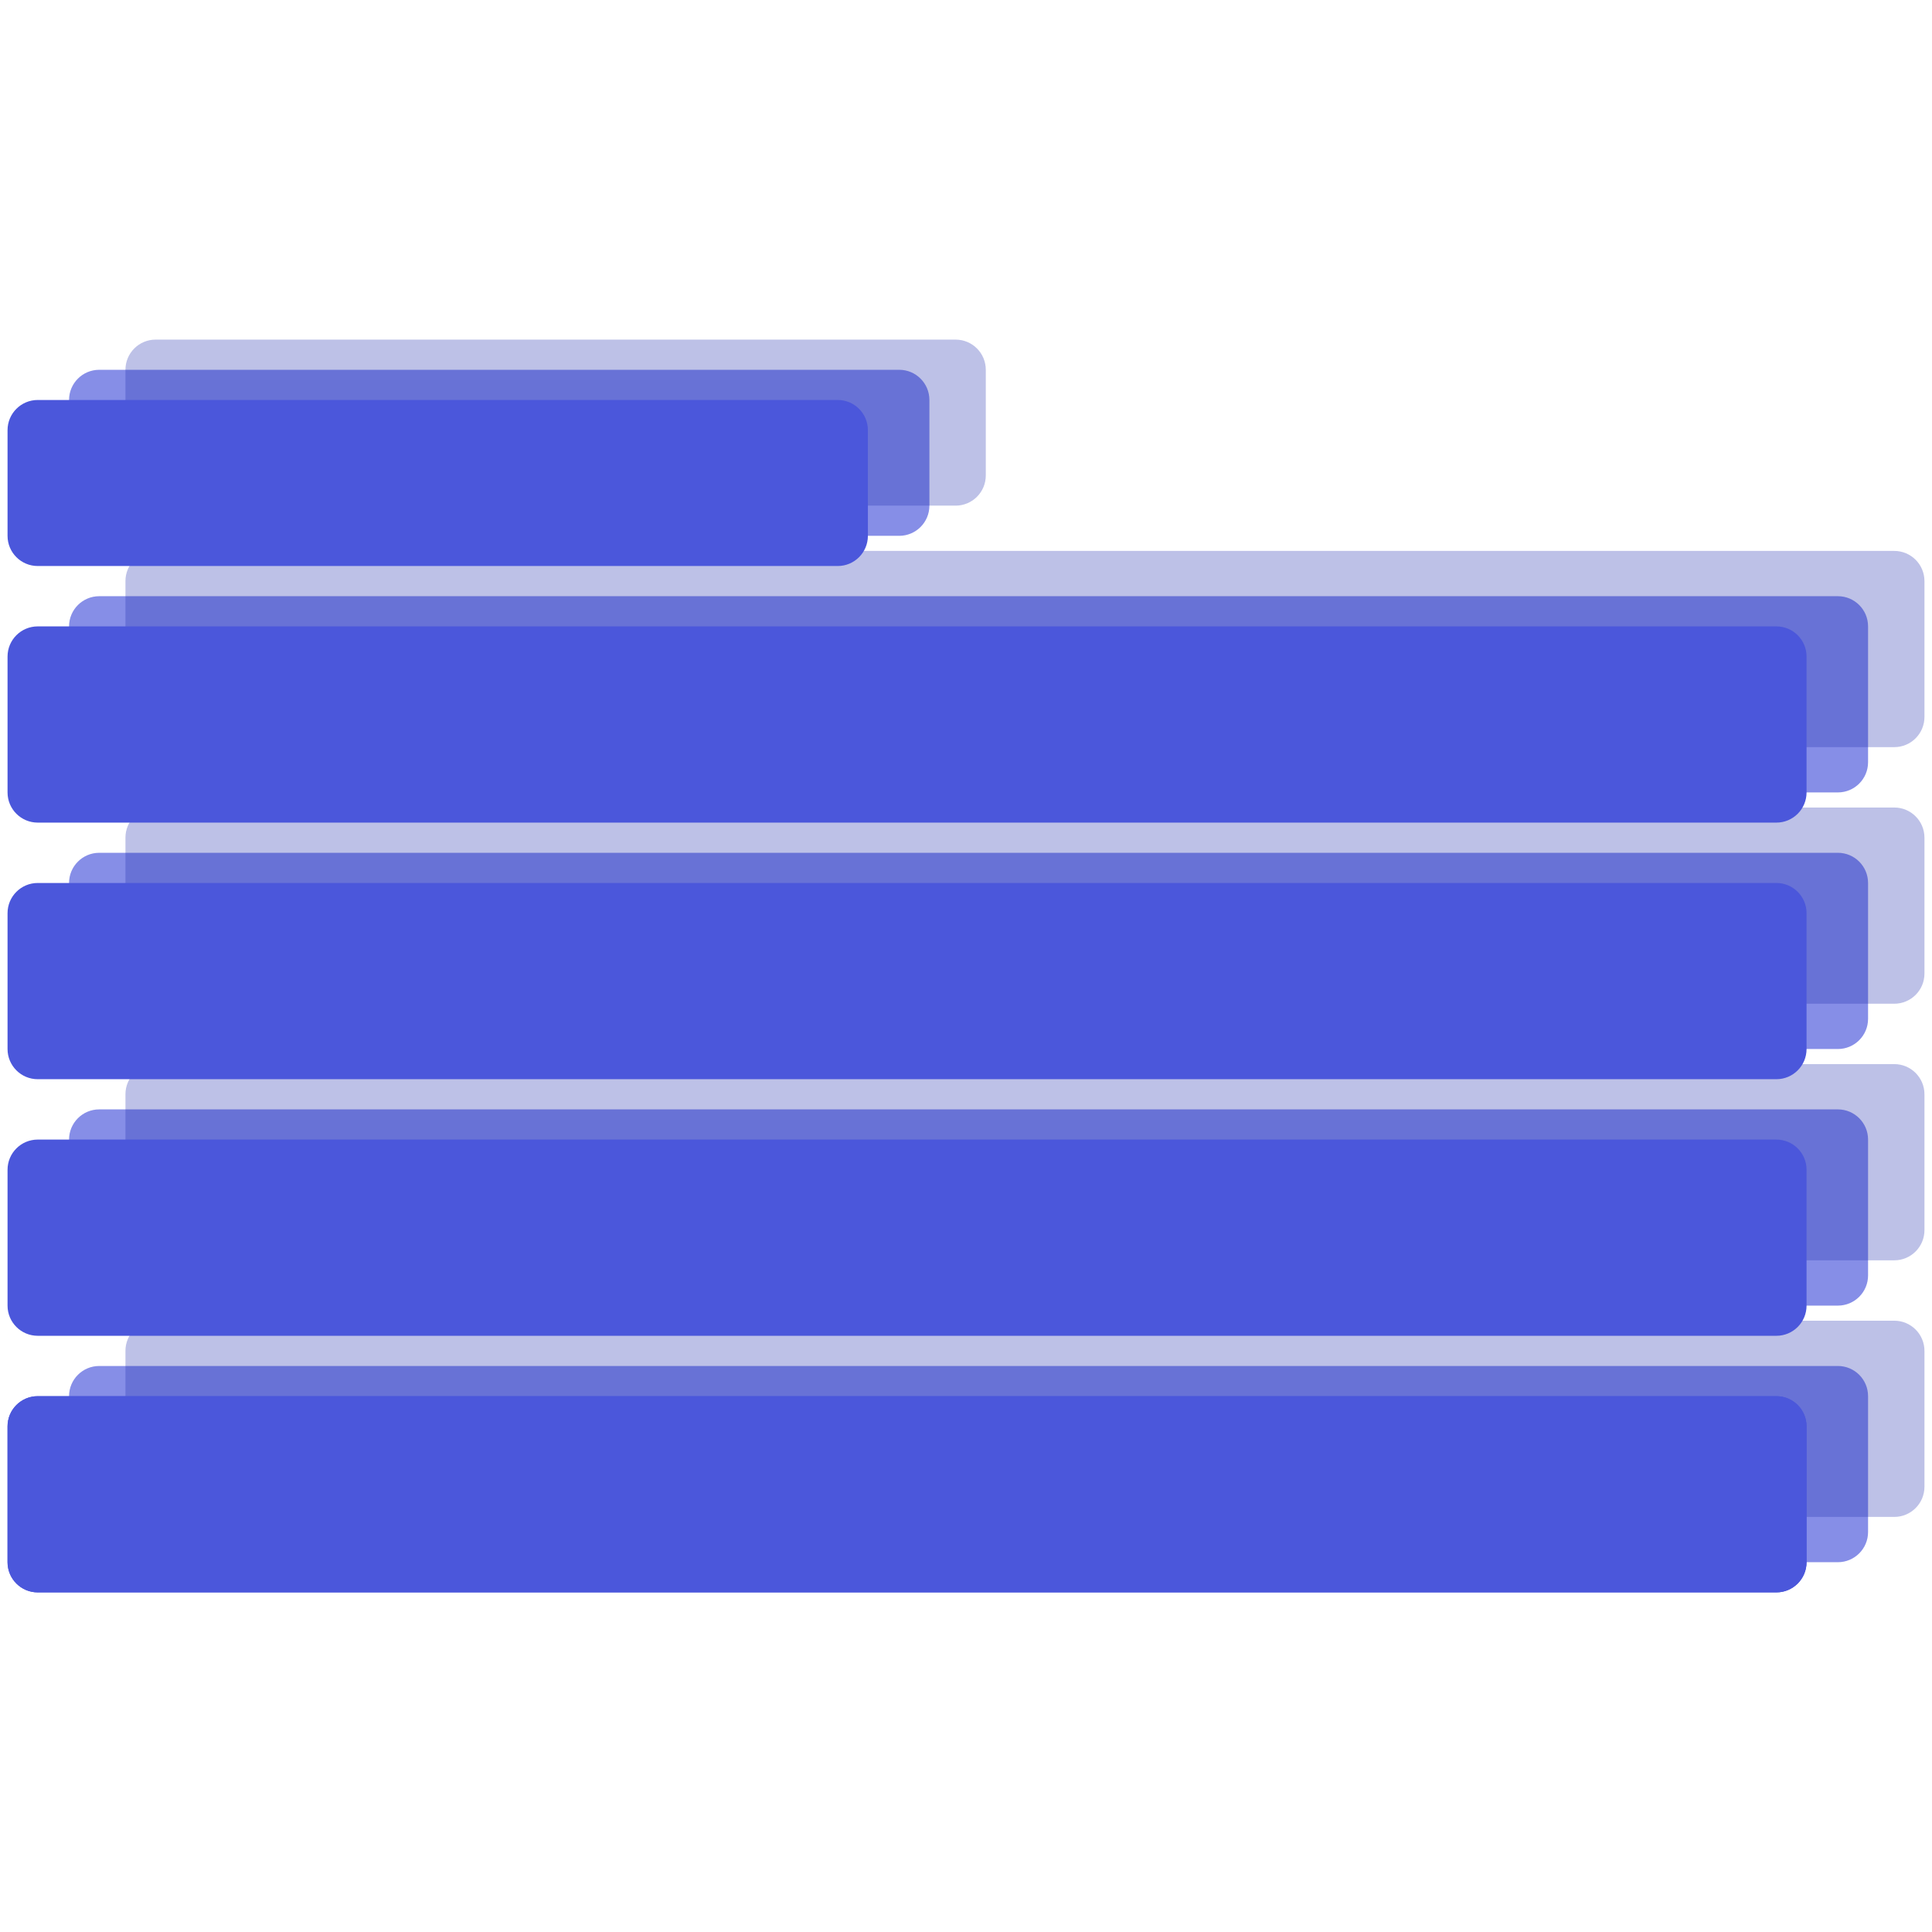
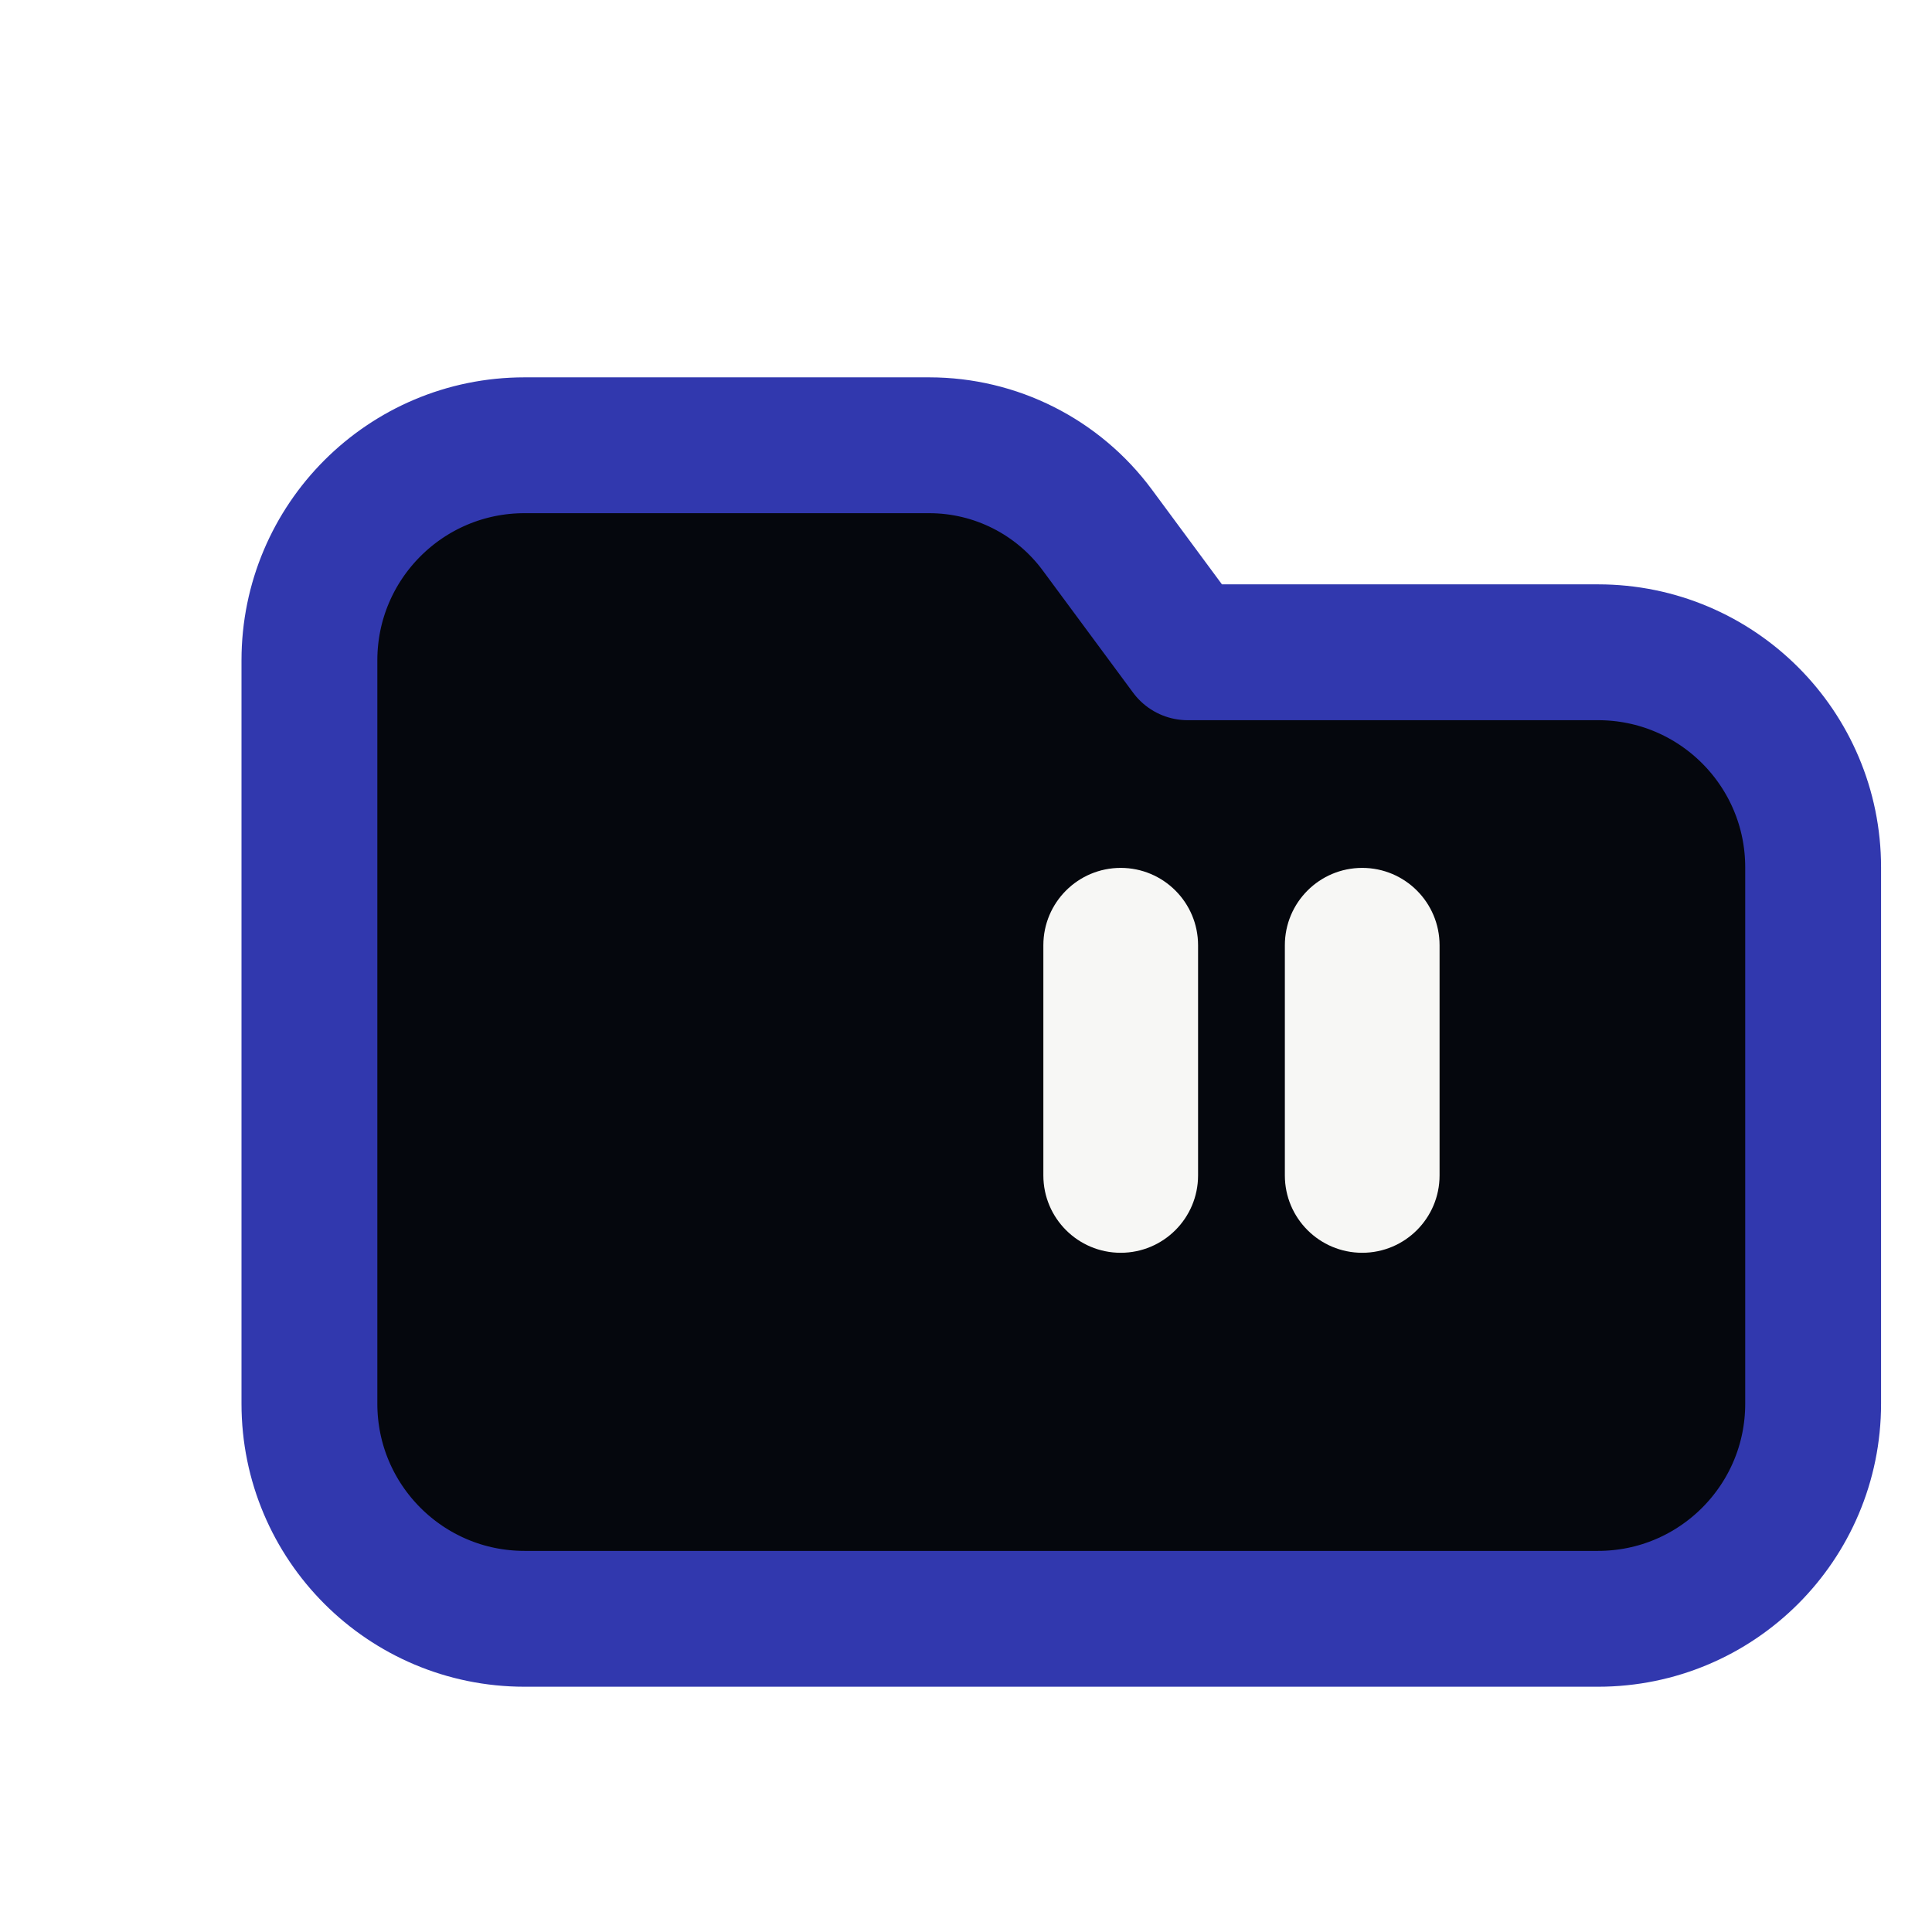
- <svg xmlns="http://www.w3.org/2000/svg" viewBox="0 0 128 128" fill="none">
-   <g transform="translate(0.5, 22.5)">
-     <g>
-       <g transform="translate(4.075 2)">
-         <path d="M 0 68 C 0 66.895 0.895 66 2 66 L 117.189 66 C 118.294 66 119.189 66.895 119.189 68 L 119.189 77 C 119.189 78.105 118.294 79 117.189 79 L 2 79 C 0.895 79 0 78.105 0 77 Z" fill="rgba(75, 87, 219, 0.67)" />
-         <path d="M 0 51 C 0 49.895 0.895 49 2 49 L 117.189 49 C 118.294 49 119.189 49.895 119.189 51 L 119.189 60 C 119.189 61.105 118.294 62 117.189 62 L 2 62 C 0.895 62 0 61.105 0 60 Z" fill="rgba(75, 87, 219, 0.67)" />
-         <path d="M 0 34 C 0 32.895 0.895 32 2 32 L 117.189 32 C 118.294 32 119.189 32.895 119.189 34 L 119.189 43 C 119.189 44.105 118.294 45 117.189 45 L 2 45 C 0.895 45 0 44.105 0 43 Z" fill="rgba(75, 87, 219, 0.67)" />
-         <path d="M 0 17 C 0 15.895 0.895 15 2 15 L 117.189 15 C 118.294 15 119.189 15.895 119.189 17 L 119.189 26 C 119.189 27.105 118.294 28 117.189 28 L 2 28 C 0.895 28 0 27.105 0 26 Z" fill="rgba(75, 87, 219, 0.67)" />
-         <path d="M 0 2 C 0 0.895 0.895 0 2 0 L 55 0 C 56.105 0 57 0.895 57 2 L 57 9 C 57 10.105 56.105 11 55 11 L 2 11 C 0.895 11 0 10.105 0 9 Z" fill="rgba(75, 87, 219, 0.67)" />
-       </g>
-       <g transform="translate(7.811 0)">
-         <path d="M 0 67 C 0 65.895 0.895 65 2 65 L 117.189 65 C 118.294 65 119.189 65.895 119.189 67 L 119.189 76 C 119.189 77.105 118.294 78 117.189 78 L 2 78 C 0.895 78 0 77.105 0 76 Z" fill="rgba(36, 48, 173, 0.3)" />
-         <path d="M 0 50 C 0 48.895 0.895 48 2 48 L 117.189 48 C 118.294 48 119.189 48.895 119.189 50 L 119.189 59 C 119.189 60.105 118.294 61 117.189 61 L 2 61 C 0.895 61 0 60.105 0 59 Z" fill="rgba(36, 48, 173, 0.3)" />
-         <path d="M 0 33 C 0 31.895 0.895 31 2 31 L 117.189 31 C 118.294 31 119.189 31.895 119.189 33 L 119.189 42 C 119.189 43.105 118.294 44 117.189 44 L 2 44 C 0.895 44 0 43.105 0 42 Z" fill="rgba(36, 48, 173, 0.3)" />
-         <path d="M 0 16 C 0 14.895 0.895 14 2 14 L 117.189 14 C 118.294 14 119.189 14.895 119.189 16 L 119.189 25 C 119.189 26.105 118.294 27 117.189 27 L 2 27 C 0.895 27 0 26.105 0 25 Z" fill="rgba(36, 48, 173, 0.3)" />
-         <path d="M 0 2 C 0 0.895 0.895 0 2 0 L 55 0 C 56.105 0 57 0.895 57 2 L 57 9 C 57 10.105 56.105 11 55 11 L 2 11 C 0.895 11 0 10.105 0 9 Z" fill="rgba(36, 48, 173, 0.3)" />
-       </g>
-       <g transform="translate(0 4)">
-         <path d="M 0 68 C 0 66.895 0.895 66 2 66 L 117.189 66 C 118.294 66 119.189 66.895 119.189 68 L 119.189 77 C 119.189 78.105 118.294 79 117.189 79 L 2 79 C 0.895 79 0 78.105 0 77 Z" fill="rgb(75, 87, 219)" />
-         <path d="M 0 68 C 0 66.895 0.895 66 2 66 L 117.189 66 C 118.294 66 119.189 66.895 119.189 68 L 119.189 77 C 119.189 78.105 118.294 79 117.189 79 L 2 79 C 0.895 79 0 78.105 0 77 Z" fill="rgb(75, 87, 219)" />
-         <path d="M 0 51 C 0 49.895 0.895 49 2 49 L 117.189 49 C 118.294 49 119.189 49.895 119.189 51 L 119.189 60 C 119.189 61.105 118.294 62 117.189 62 L 2 62 C 0.895 62 0 61.105 0 60 Z" fill="rgb(75, 87, 219)" />
-         <path d="M 0 34 C 0 32.895 0.895 32 2 32 L 117.189 32 C 118.294 32 119.189 32.895 119.189 34 L 119.189 43 C 119.189 44.105 118.294 45 117.189 45 L 2 45 C 0.895 45 0 44.105 0 43 Z" fill="rgb(75, 87, 219)" />
-         <path d="M 0 17 C 0 15.895 0.895 15 2 15 L 117.189 15 C 118.294 15 119.189 15.895 119.189 17 L 119.189 26 C 119.189 27.105 118.294 28 117.189 28 L 2 28 C 0.895 28 0 27.105 0 26 Z" fill="rgb(75, 87, 219)" />
-         <path d="M 0 2 C 0 0.895 0.895 0 2 0 L 55 0 C 56.105 0 57 0.895 57 2 L 57 9 C 57 10.105 56.105 11 55 11 L 2 11 C 0.895 11 0 10.105 0 9 Z" fill="rgb(75, 87, 219)" />
-       </g>
-     </g>
-   </g>
+ <svg xmlns="http://www.w3.org/2000/svg" width="1024" height="1024" viewBox="0 0 1024 1024" fill="none">
+   <path d="M164 350c0-62.96 51.04-114 114-114h214.49c35.18 0 68.23 16.67 89.14 44.96l47.87 64.76h217.5c62.96 0 114 51.04 114 114V744c0 62.96-51.04 114-114 114H278c-62.96 0-114-51.04-114-114V350Z" fill="#05070D" stroke="#3138AE" stroke-linejoin="round" stroke-width="72" />
+   <rect x="553" y="460" width="82" height="204" rx="41" fill="#F7F7F5" />
+   <rect x="681" y="460" width="82" height="204" rx="41" fill="#F7F7F5" />
</svg>
